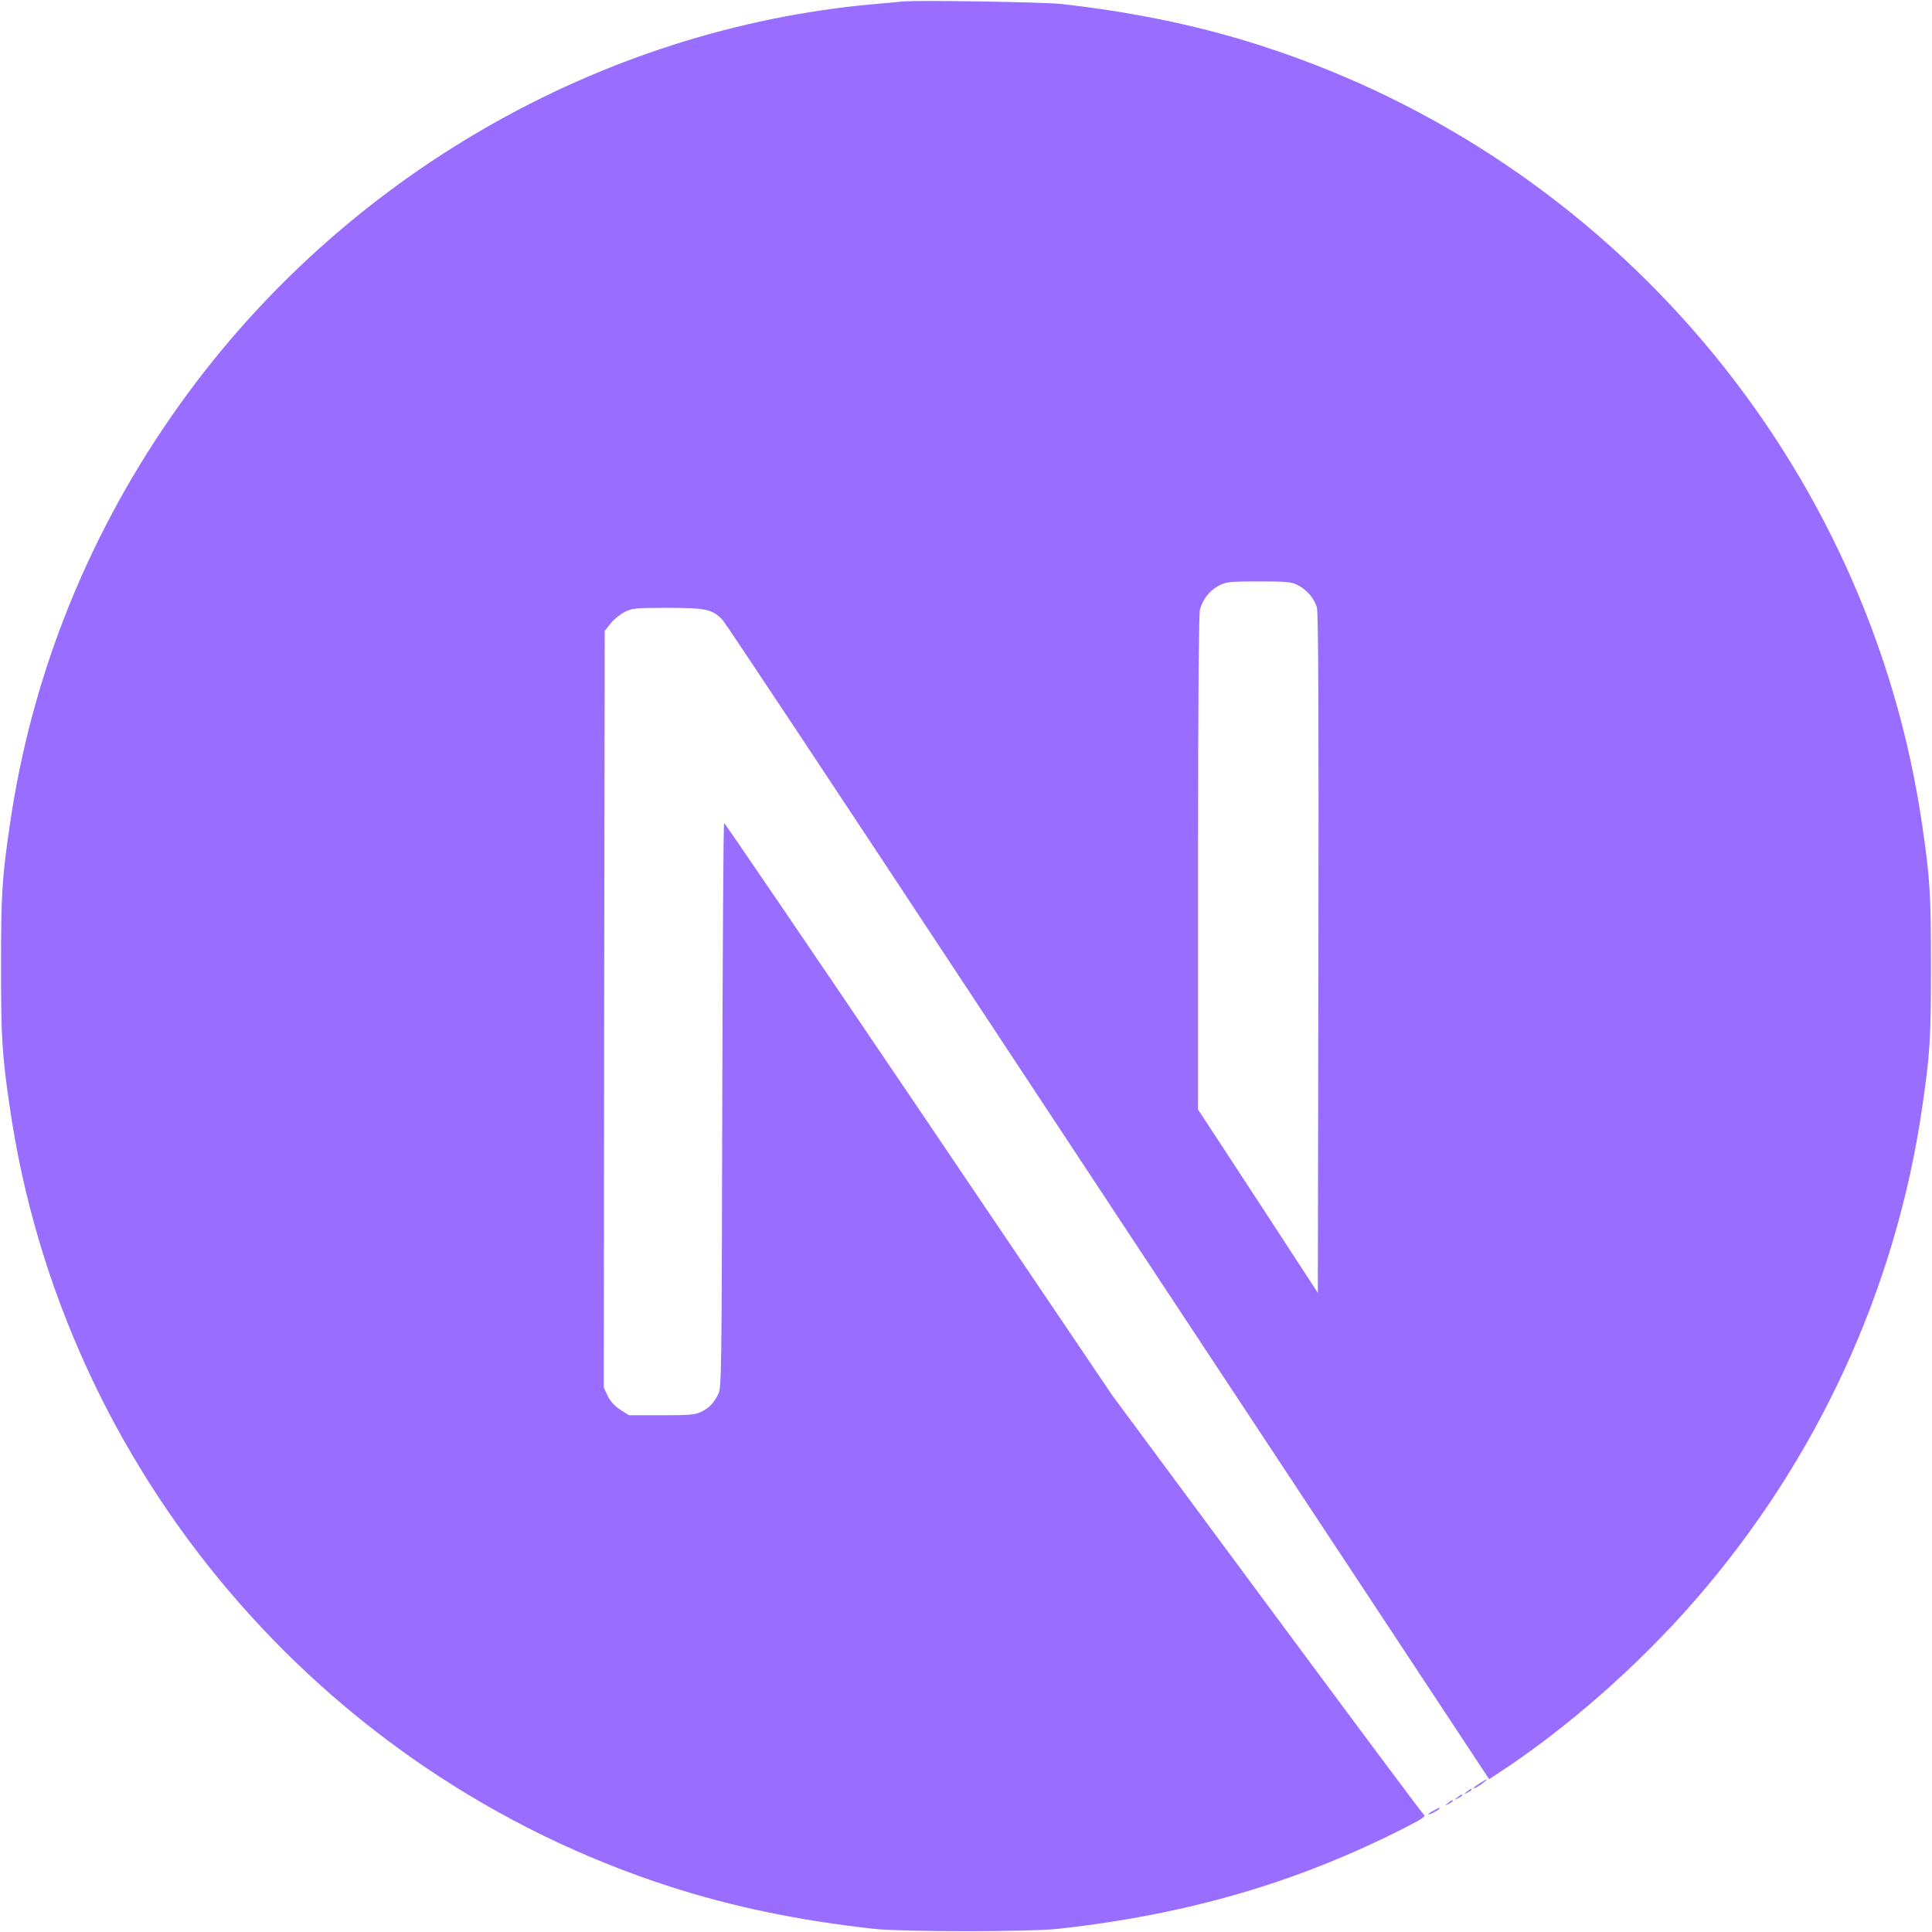
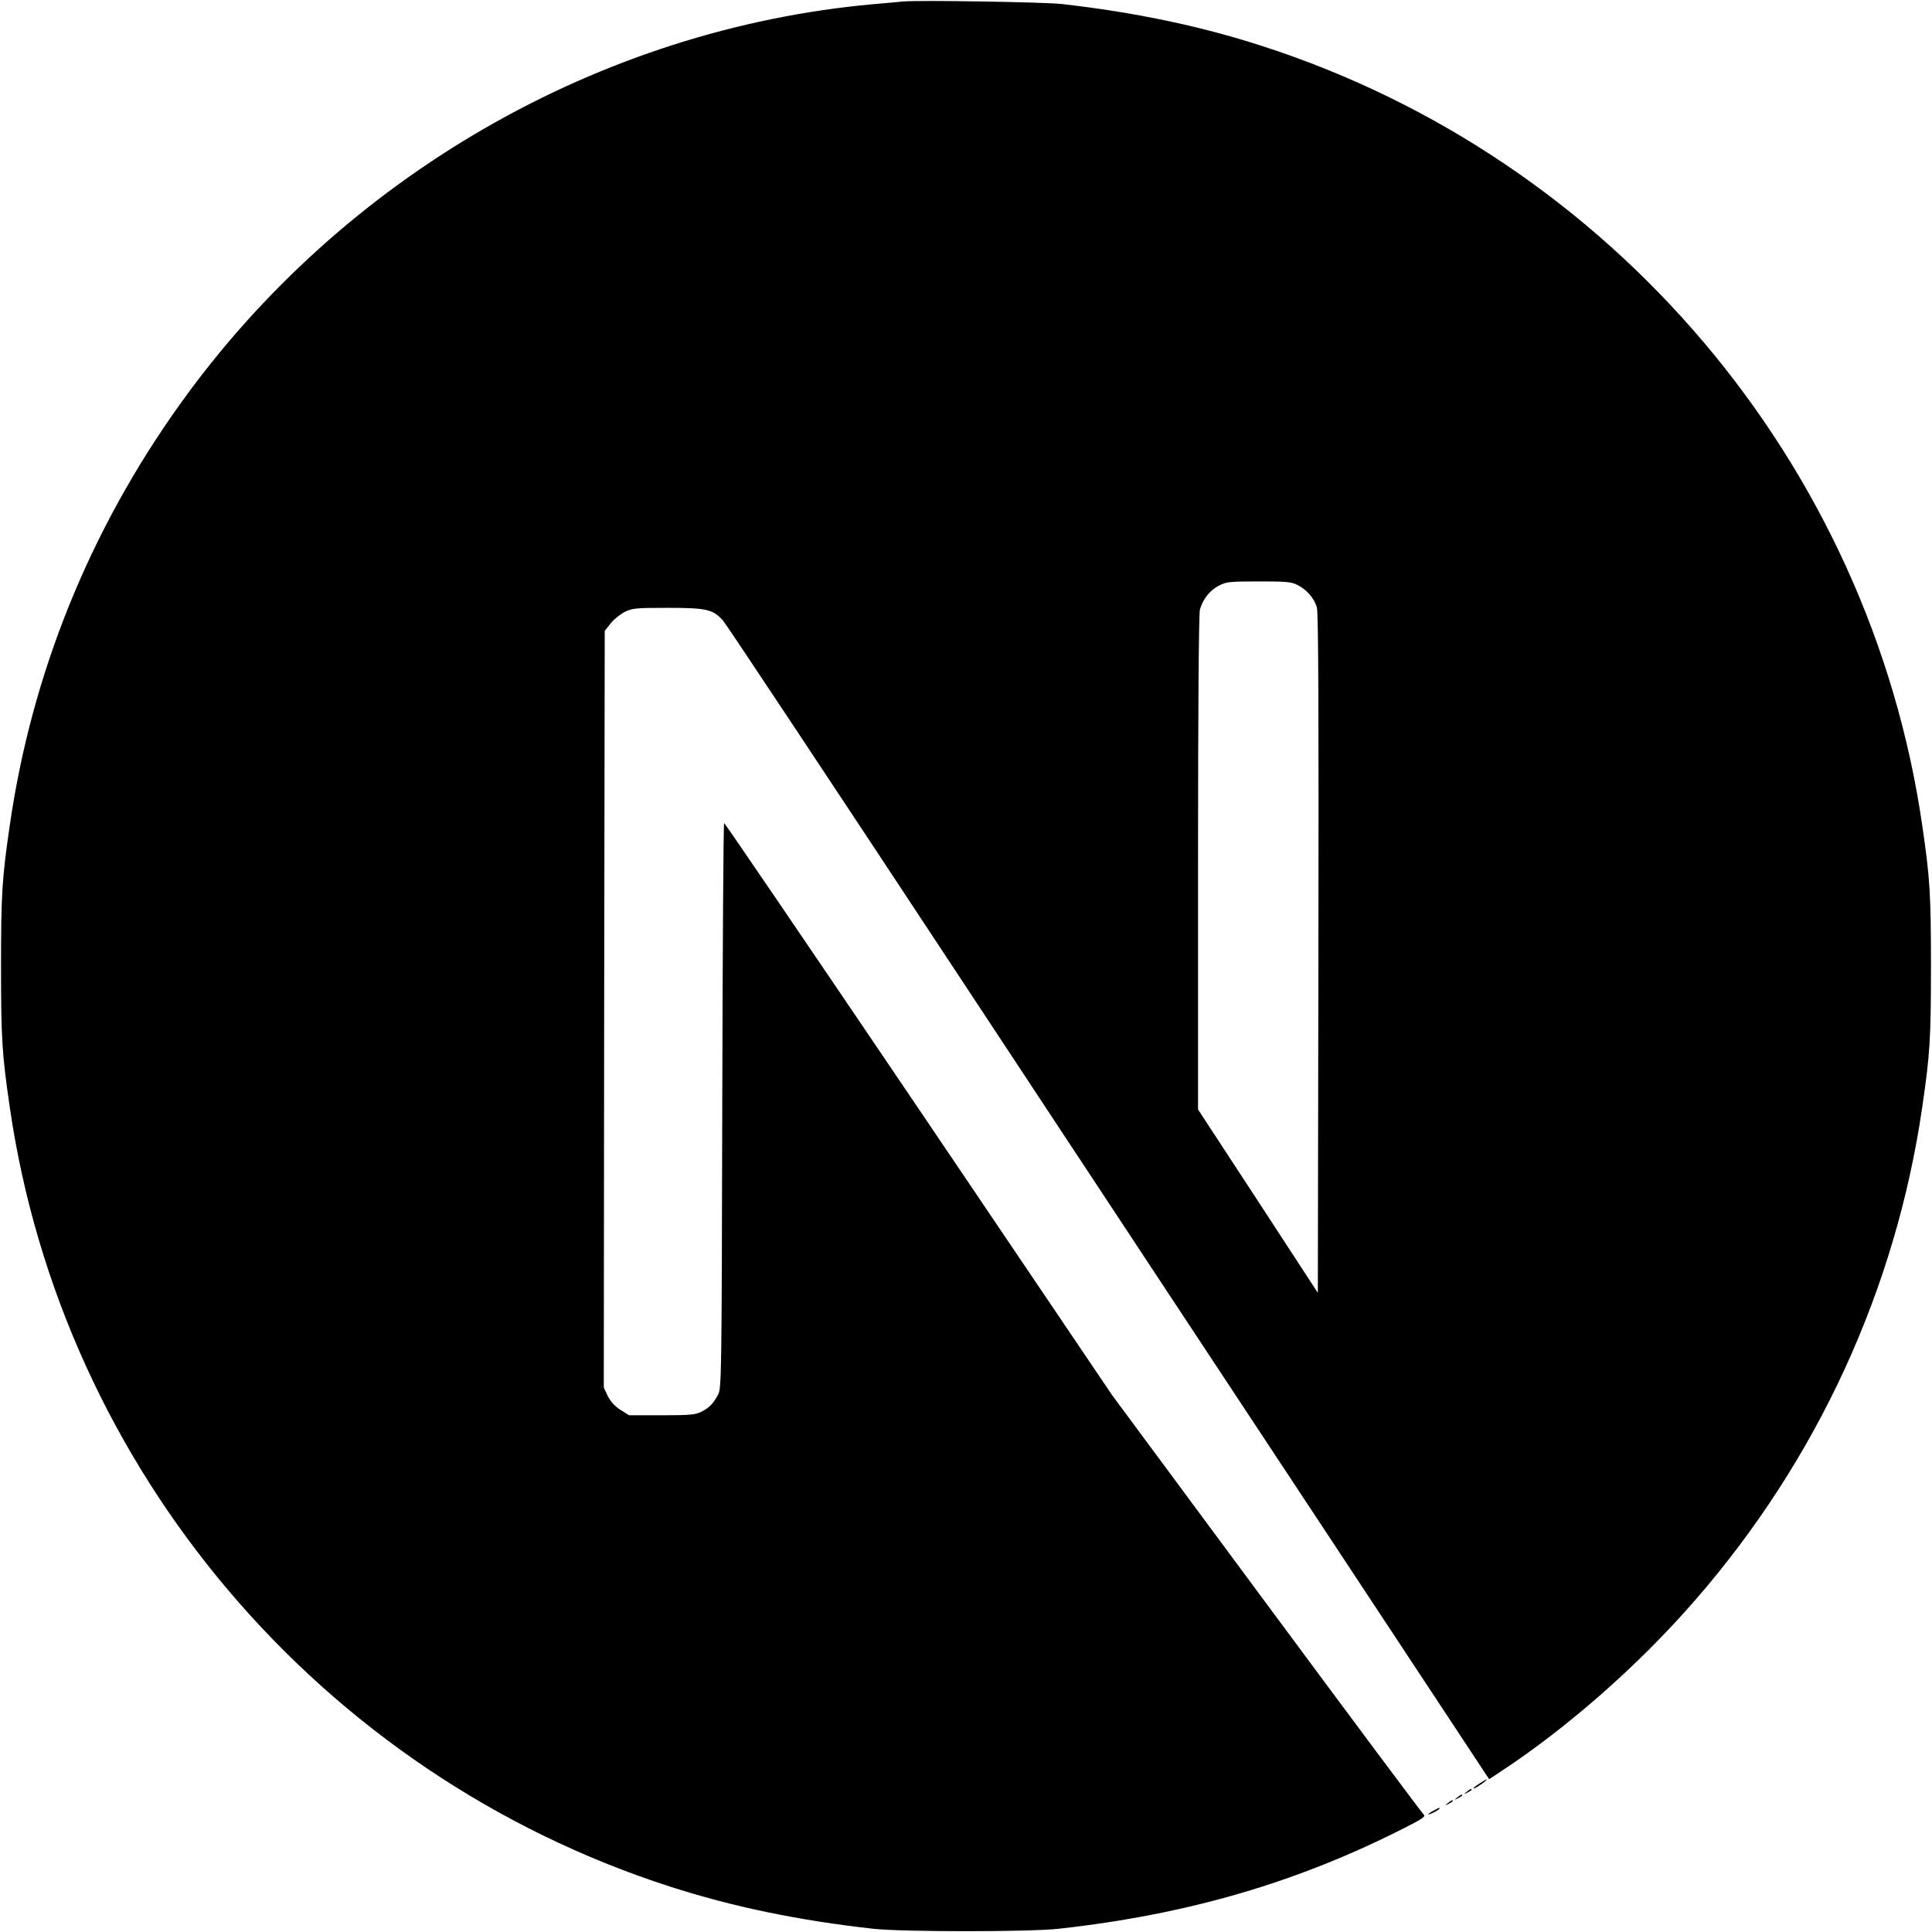
- <svg xmlns="http://www.w3.org/2000/svg" height="1024pt" fill="#986DFF" viewBox=".5 -.2 1023 1024.1" width="1024pt">
+ <svg xmlns="http://www.w3.org/2000/svg" height="1024pt" viewBox=".5 -.2 1023 1024.1" width="1024pt">
  <path d="m478.5.6c-2.2.2-9.2.9-15.5 1.4-145.3 13.1-281.4 91.5-367.6 212-48 67-78.7 143-90.3 223.5-4.1 28.1-4.6 36.4-4.6 74.5s.5 46.4 4.6 74.5c27.8 192.1 164.5 353.5 349.9 413.3 33.2 10.7 68.2 18 108 22.4 15.5 1.7 82.5 1.7 98 0 68.7-7.6 126.9-24.6 184.3-53.9 8.8-4.5 10.5-5.7 9.3-6.7-.8-.6-38.3-50.9-83.3-111.7l-81.8-110.5-102.5-151.7c-56.4-83.4-102.8-151.6-103.2-151.6-.4-.1-.8 67.3-1 149.6-.3 144.1-.4 149.9-2.2 153.3-2.6 4.9-4.6 6.9-8.8 9.1-3.2 1.6-6 1.9-21.1 1.9h-17.3l-4.6-2.9c-3-1.9-5.2-4.4-6.7-7.3l-2.1-4.5.2-200.5.3-200.6 3.1-3.9c1.6-2.1 5-4.8 7.4-6.1 4.1-2 5.7-2.2 23-2.2 20.4 0 23.8.8 29.1 6.6 1.5 1.6 57 85.2 123.4 185.9s157.2 238.2 201.8 305.7l81 122.7 4.1-2.7c36.3-23.6 74.7-57.2 105.1-92.2 64.7-74.3 106.4-164.9 120.4-261.5 4.1-28.1 4.6-36.4 4.6-74.5s-.5-46.4-4.6-74.5c-27.8-192.1-164.5-353.5-349.9-413.3-32.7-10.6-67.5-17.9-106.5-22.3-9.6-1-75.7-2.1-84-1.3zm209.4 309.4c4.8 2.4 8.7 7 10.1 11.8.8 2.6 1 58.2.8 183.5l-.3 179.8-31.7-48.6-31.8-48.6v-130.7c0-84.5.4-132 1-134.3 1.6-5.6 5.1-10 9.9-12.6 4.1-2.1 5.6-2.3 21.3-2.3 14.8 0 17.4.2 20.7 2z" />
  <path d="m784.3 945.1c-3.5 2.2-4.6 3.7-1.5 2 2.2-1.3 5.8-4 5.2-4.1-.3 0-2 1-3.7 2.1zm-6.9 4.5c-1.8 1.4-1.8 1.5.4.4 1.2-.6 2.2-1.3 2.2-1.5 0-.8-.5-.6-2.6 1.1zm-5 3c-1.8 1.4-1.8 1.5.4.4 1.2-.6 2.2-1.3 2.2-1.5 0-.8-.5-.6-2.6 1.1zm-5 3c-1.8 1.4-1.8 1.5.4.4 1.2-.6 2.2-1.3 2.2-1.5 0-.8-.5-.6-2.6 1.1zm-7.6 4c-3.8 2-3.6 2.8.2.9 1.7-.9 3-1.8 3-2 0-.7-.1-.6-3.2 1.1z" />
</svg>
